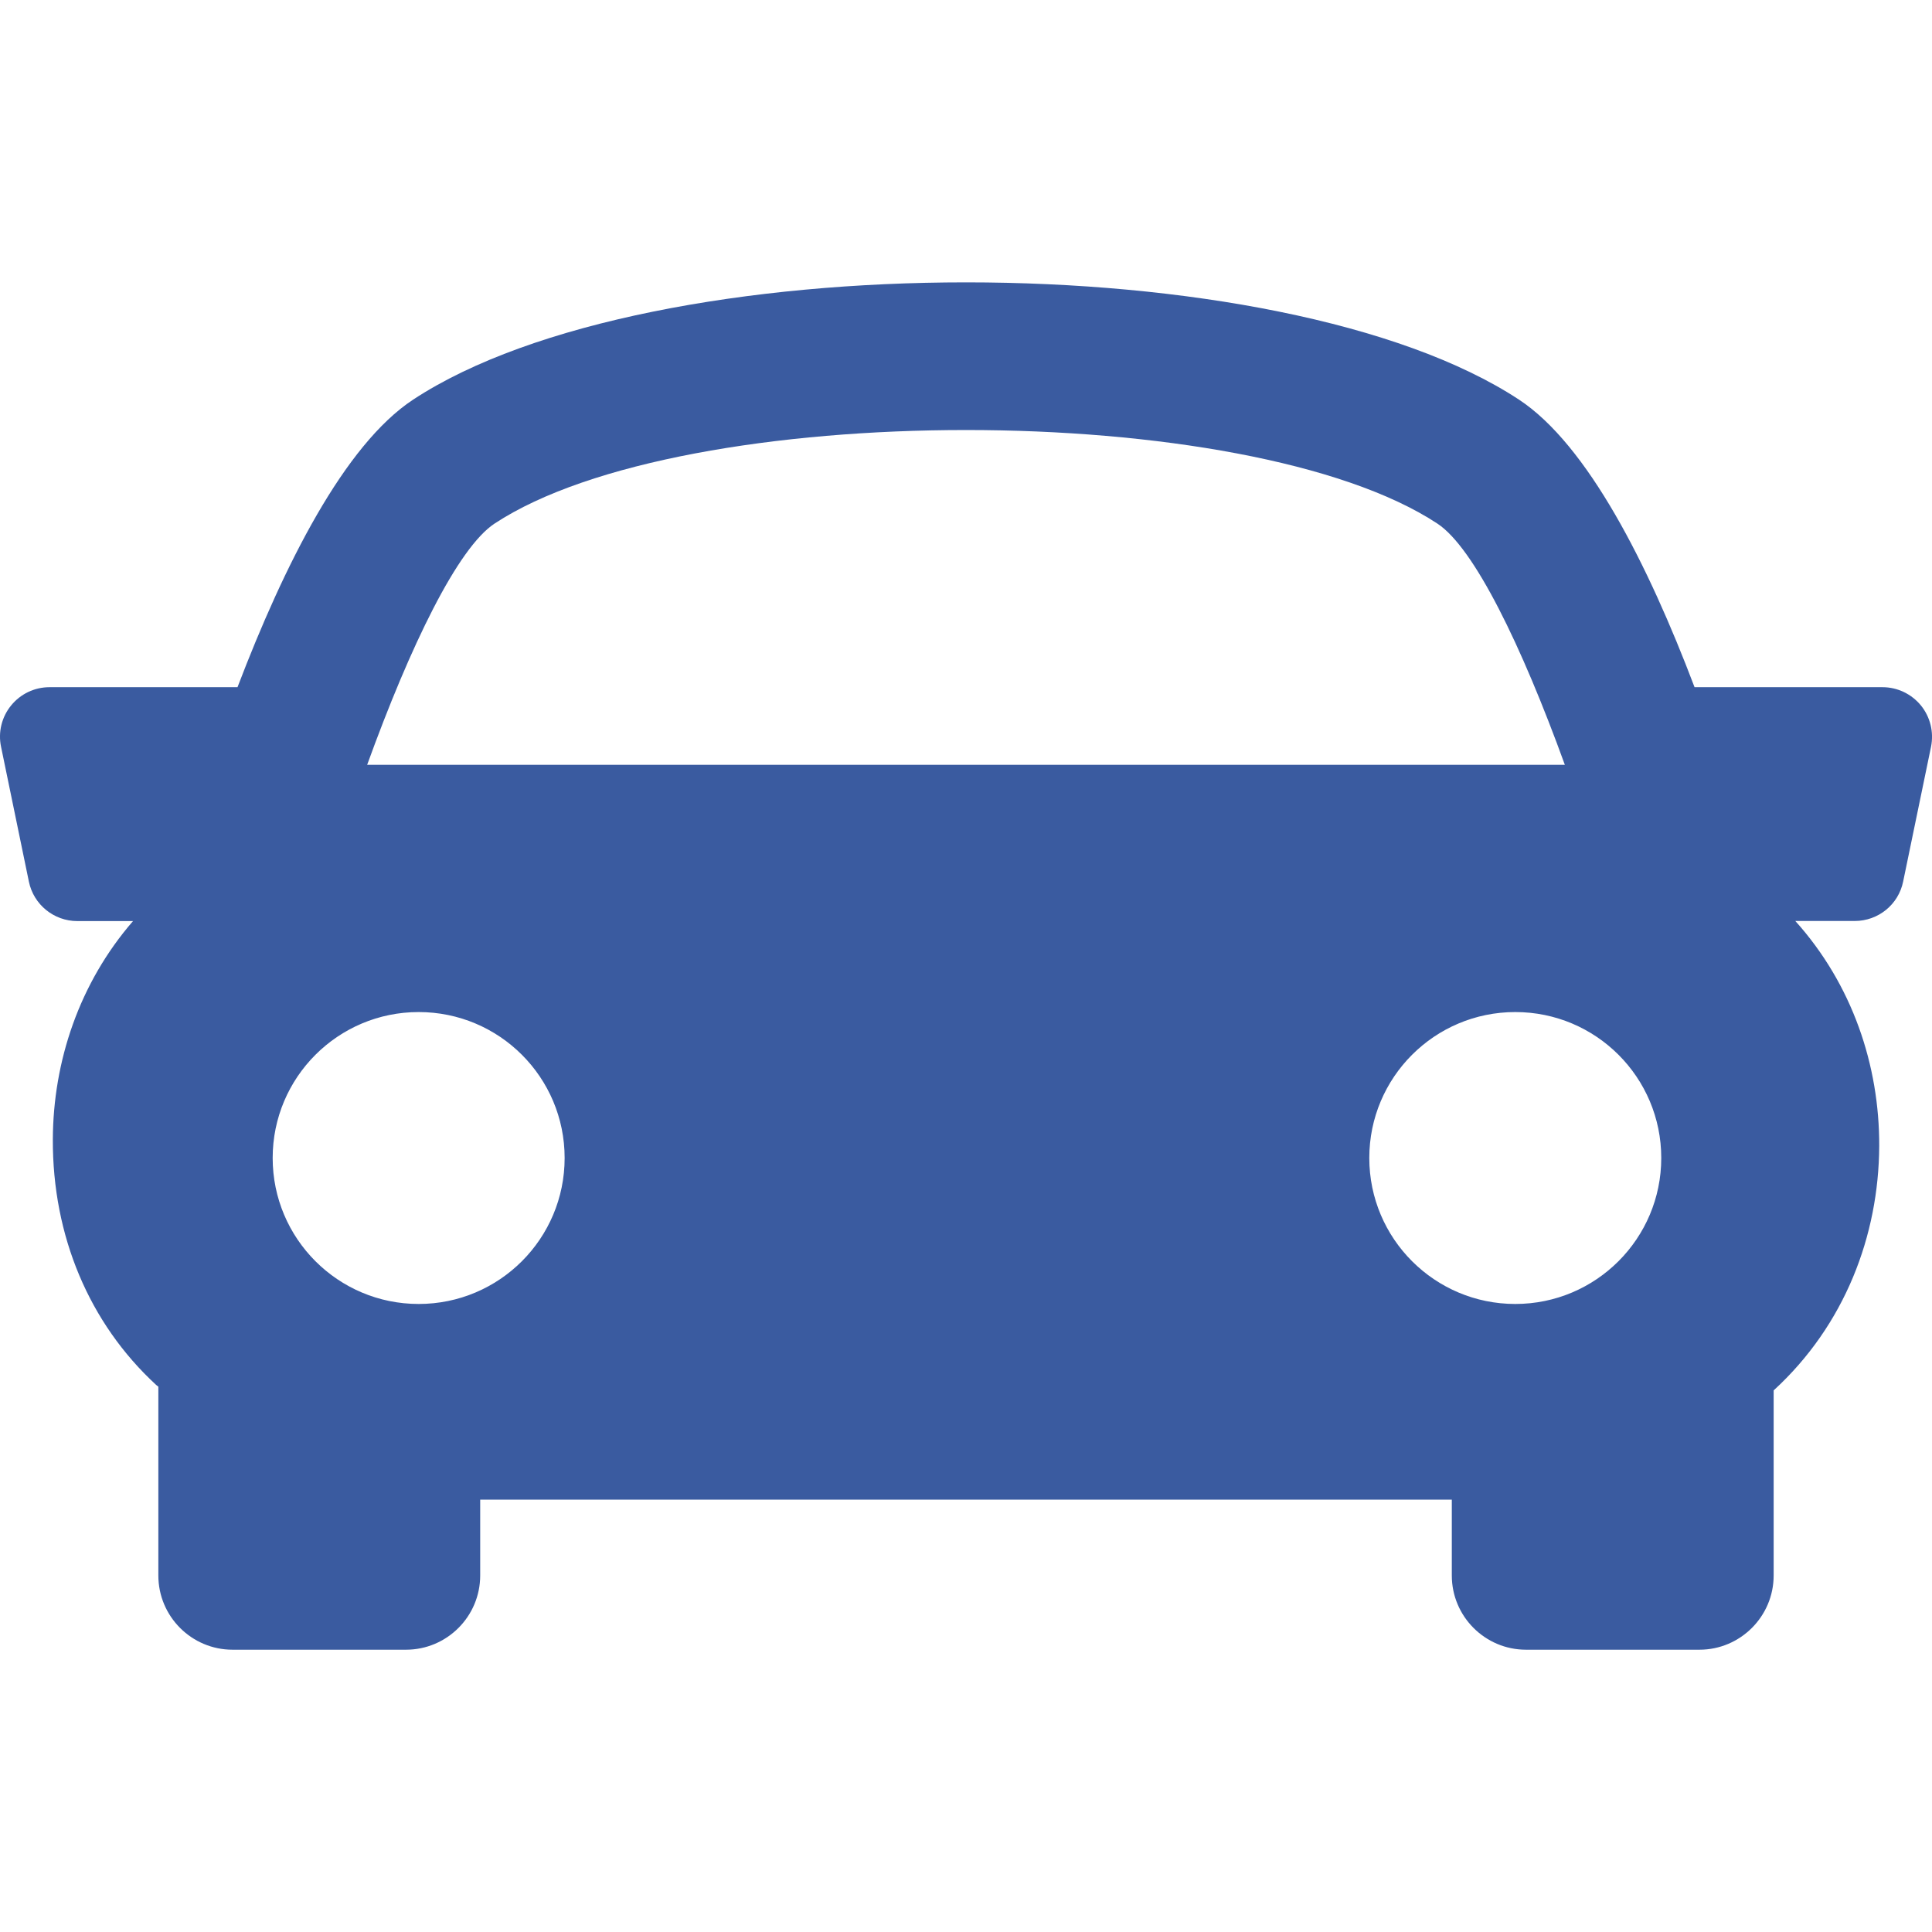
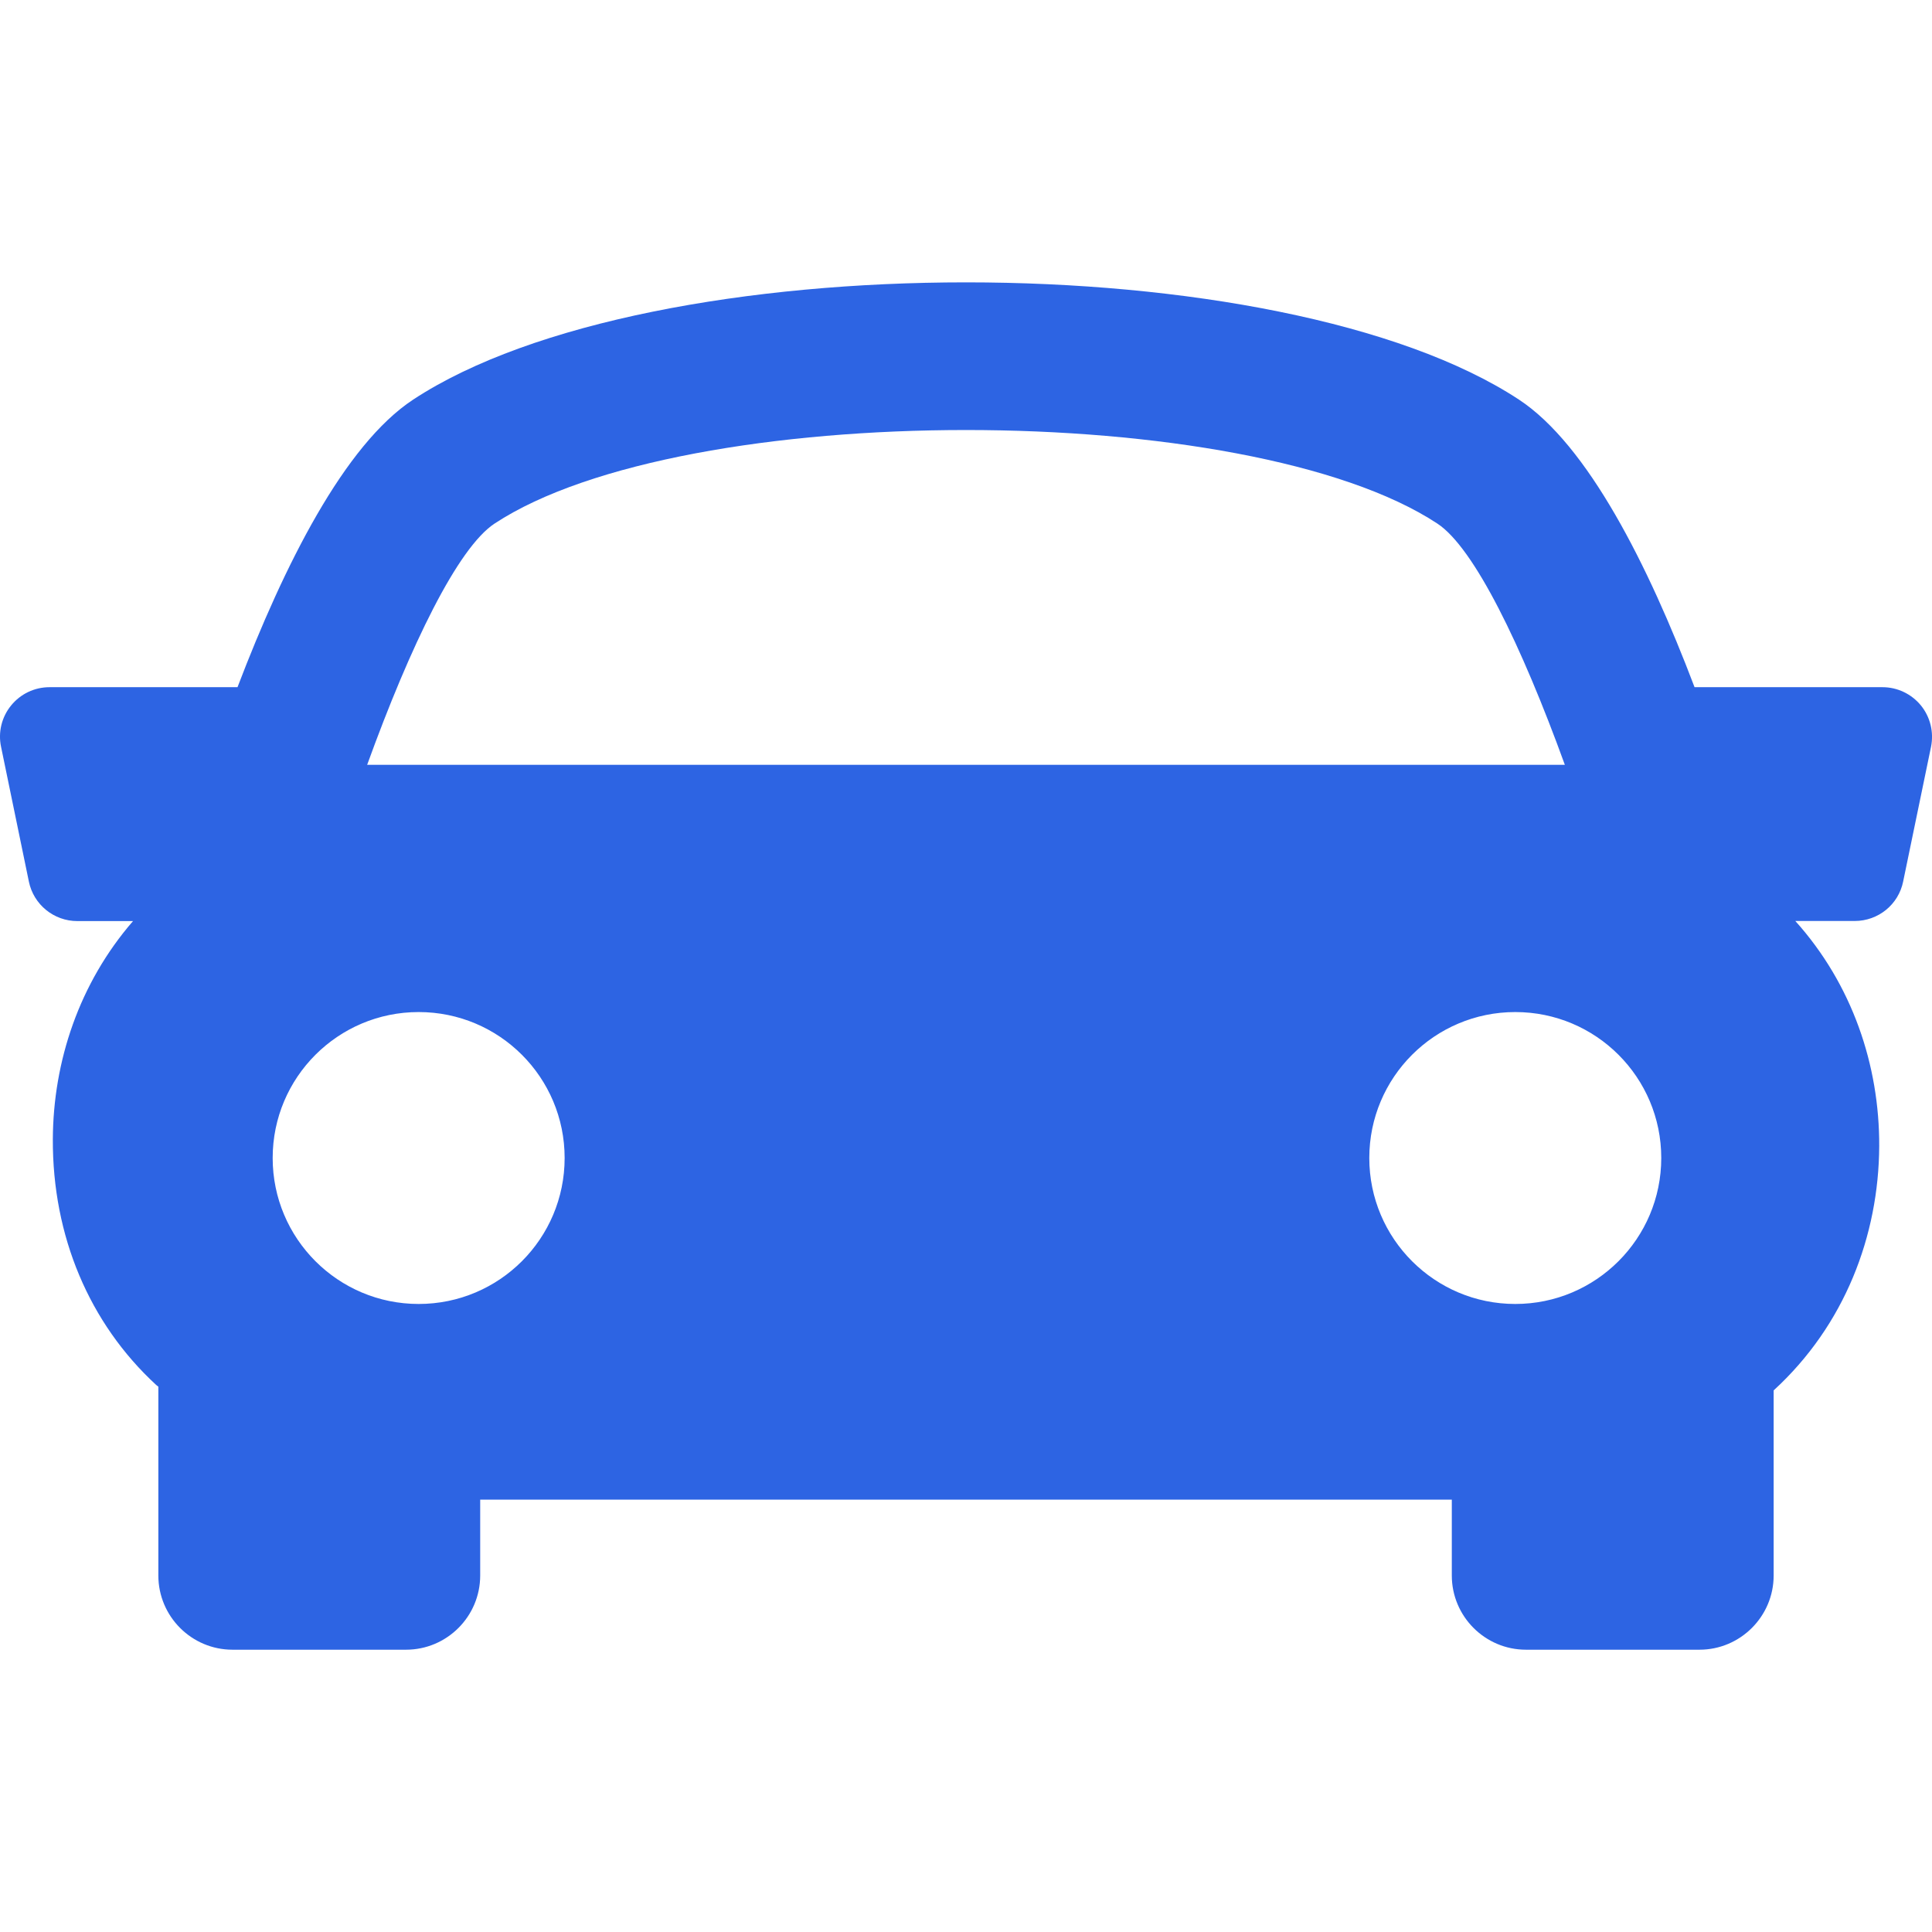
<svg xmlns="http://www.w3.org/2000/svg" version="1.1" width="512" height="512" x="0" y="0" viewBox="0 0 39.055 39.054" style="enable-background:new 0 0 512 512" xml:space="preserve" class="">
  <g>
    <g>
      <g>
-         <path d="M38.831,14.26c-0.191-0.233-0.476-0.369-0.775-0.369h-3.801c-0.938-2.474-2.16-4.898-3.549-5.813    c-4.805-3.161-17.55-3.161-22.355,0c-1.39,0.916-2.607,3.343-3.55,5.813H1c-0.302,0-0.586,0.136-0.775,0.369    c-0.19,0.232-0.266,0.539-0.204,0.834l0.563,2.728c0.096,0.465,0.506,0.797,0.979,0.797h1.126    c-1.087,1.254-1.614,2.833-1.621,4.413c-0.007,1.952,0.734,3.716,2.089,4.964c0.015,0.013,0.03,0.022,0.044,0.035v3.817    c0,0.827,0.672,1.5,1.5,1.5h3.506c0.828,0,1.5-0.673,1.5-1.5v-1.534h19.641v1.534c0,0.827,0.672,1.5,1.5,1.5h3.506    c0.826,0,1.5-0.673,1.5-1.5v-3.742c1.438-1.317,2.125-3.129,2.134-4.938c0.006-1.634-0.545-3.271-1.696-4.551h1.201    c0.475,0,0.885-0.332,0.979-0.798l0.564-2.727C39.094,14.799,39.021,14.494,38.831,14.26z M9.998,10.583    c3.83-2.521,15.229-2.521,19.057,0c0.744,0.488,1.701,2.461,2.578,4.877H7.422C8.297,13.045,9.254,11.073,9.998,10.583z     M5.512,23.408c0-1.63,1.322-2.95,2.951-2.95c1.631,0,2.951,1.32,2.951,2.95s-1.32,2.951-2.951,2.951    C6.834,26.359,5.512,25.038,5.512,23.408z M30.631,26.359c-1.629,0-2.951-1.321-2.951-2.951s1.322-2.95,2.951-2.95    c1.631,0,2.951,1.32,2.951,2.95S32.26,26.359,30.631,26.359z" fill="#3a5ba0" data-original="#000000" style="" class="" />
+         <path d="M38.831,14.26c-0.191-0.233-0.476-0.369-0.775-0.369h-3.801c-0.938-2.474-2.16-4.898-3.549-5.813    c-4.805-3.161-17.55-3.161-22.355,0c-1.39,0.916-2.607,3.343-3.55,5.813H1c-0.302,0-0.586,0.136-0.775,0.369    c-0.19,0.232-0.266,0.539-0.204,0.834l0.563,2.728c0.096,0.465,0.506,0.797,0.979,0.797h1.126    c-1.087,1.254-1.614,2.833-1.621,4.413c-0.007,1.952,0.734,3.716,2.089,4.964c0.015,0.013,0.03,0.022,0.044,0.035v3.817    c0,0.827,0.672,1.5,1.5,1.5h3.506c0.828,0,1.5-0.673,1.5-1.5v-1.534h19.641v1.534c0,0.827,0.672,1.5,1.5,1.5h3.506    c0.826,0,1.5-0.673,1.5-1.5v-3.742c1.438-1.317,2.125-3.129,2.134-4.938c0.006-1.634-0.545-3.271-1.696-4.551h1.201    c0.475,0,0.885-0.332,0.979-0.798l0.564-2.727C39.094,14.799,39.021,14.494,38.831,14.26z M9.998,10.583    c3.83-2.521,15.229-2.521,19.057,0c0.744,0.488,1.701,2.461,2.578,4.877H7.422C8.297,13.045,9.254,11.073,9.998,10.583z     M5.512,23.408c0-1.63,1.322-2.95,2.951-2.95c1.631,0,2.951,1.32,2.951,2.95s-1.32,2.951-2.951,2.951    C6.834,26.359,5.512,25.038,5.512,23.408z M30.631,26.359c-1.629,0-2.951-1.321-2.951-2.951s1.322-2.95,2.951-2.95    c1.631,0,2.951,1.32,2.951,2.95S32.26,26.359,30.631,26.359z" fill="#2d64e3" data-original="#000000" style="" class="" />
      </g>
    </g>
    <g>
</g>
    <g>
</g>
    <g>
</g>
    <g>
</g>
    <g>
</g>
    <g>
</g>
    <g>
</g>
    <g>
</g>
    <g>
</g>
    <g>
</g>
    <g>
</g>
    <g>
</g>
    <g>
</g>
    <g>
</g>
    <g>
</g>
  </g>
</svg>
